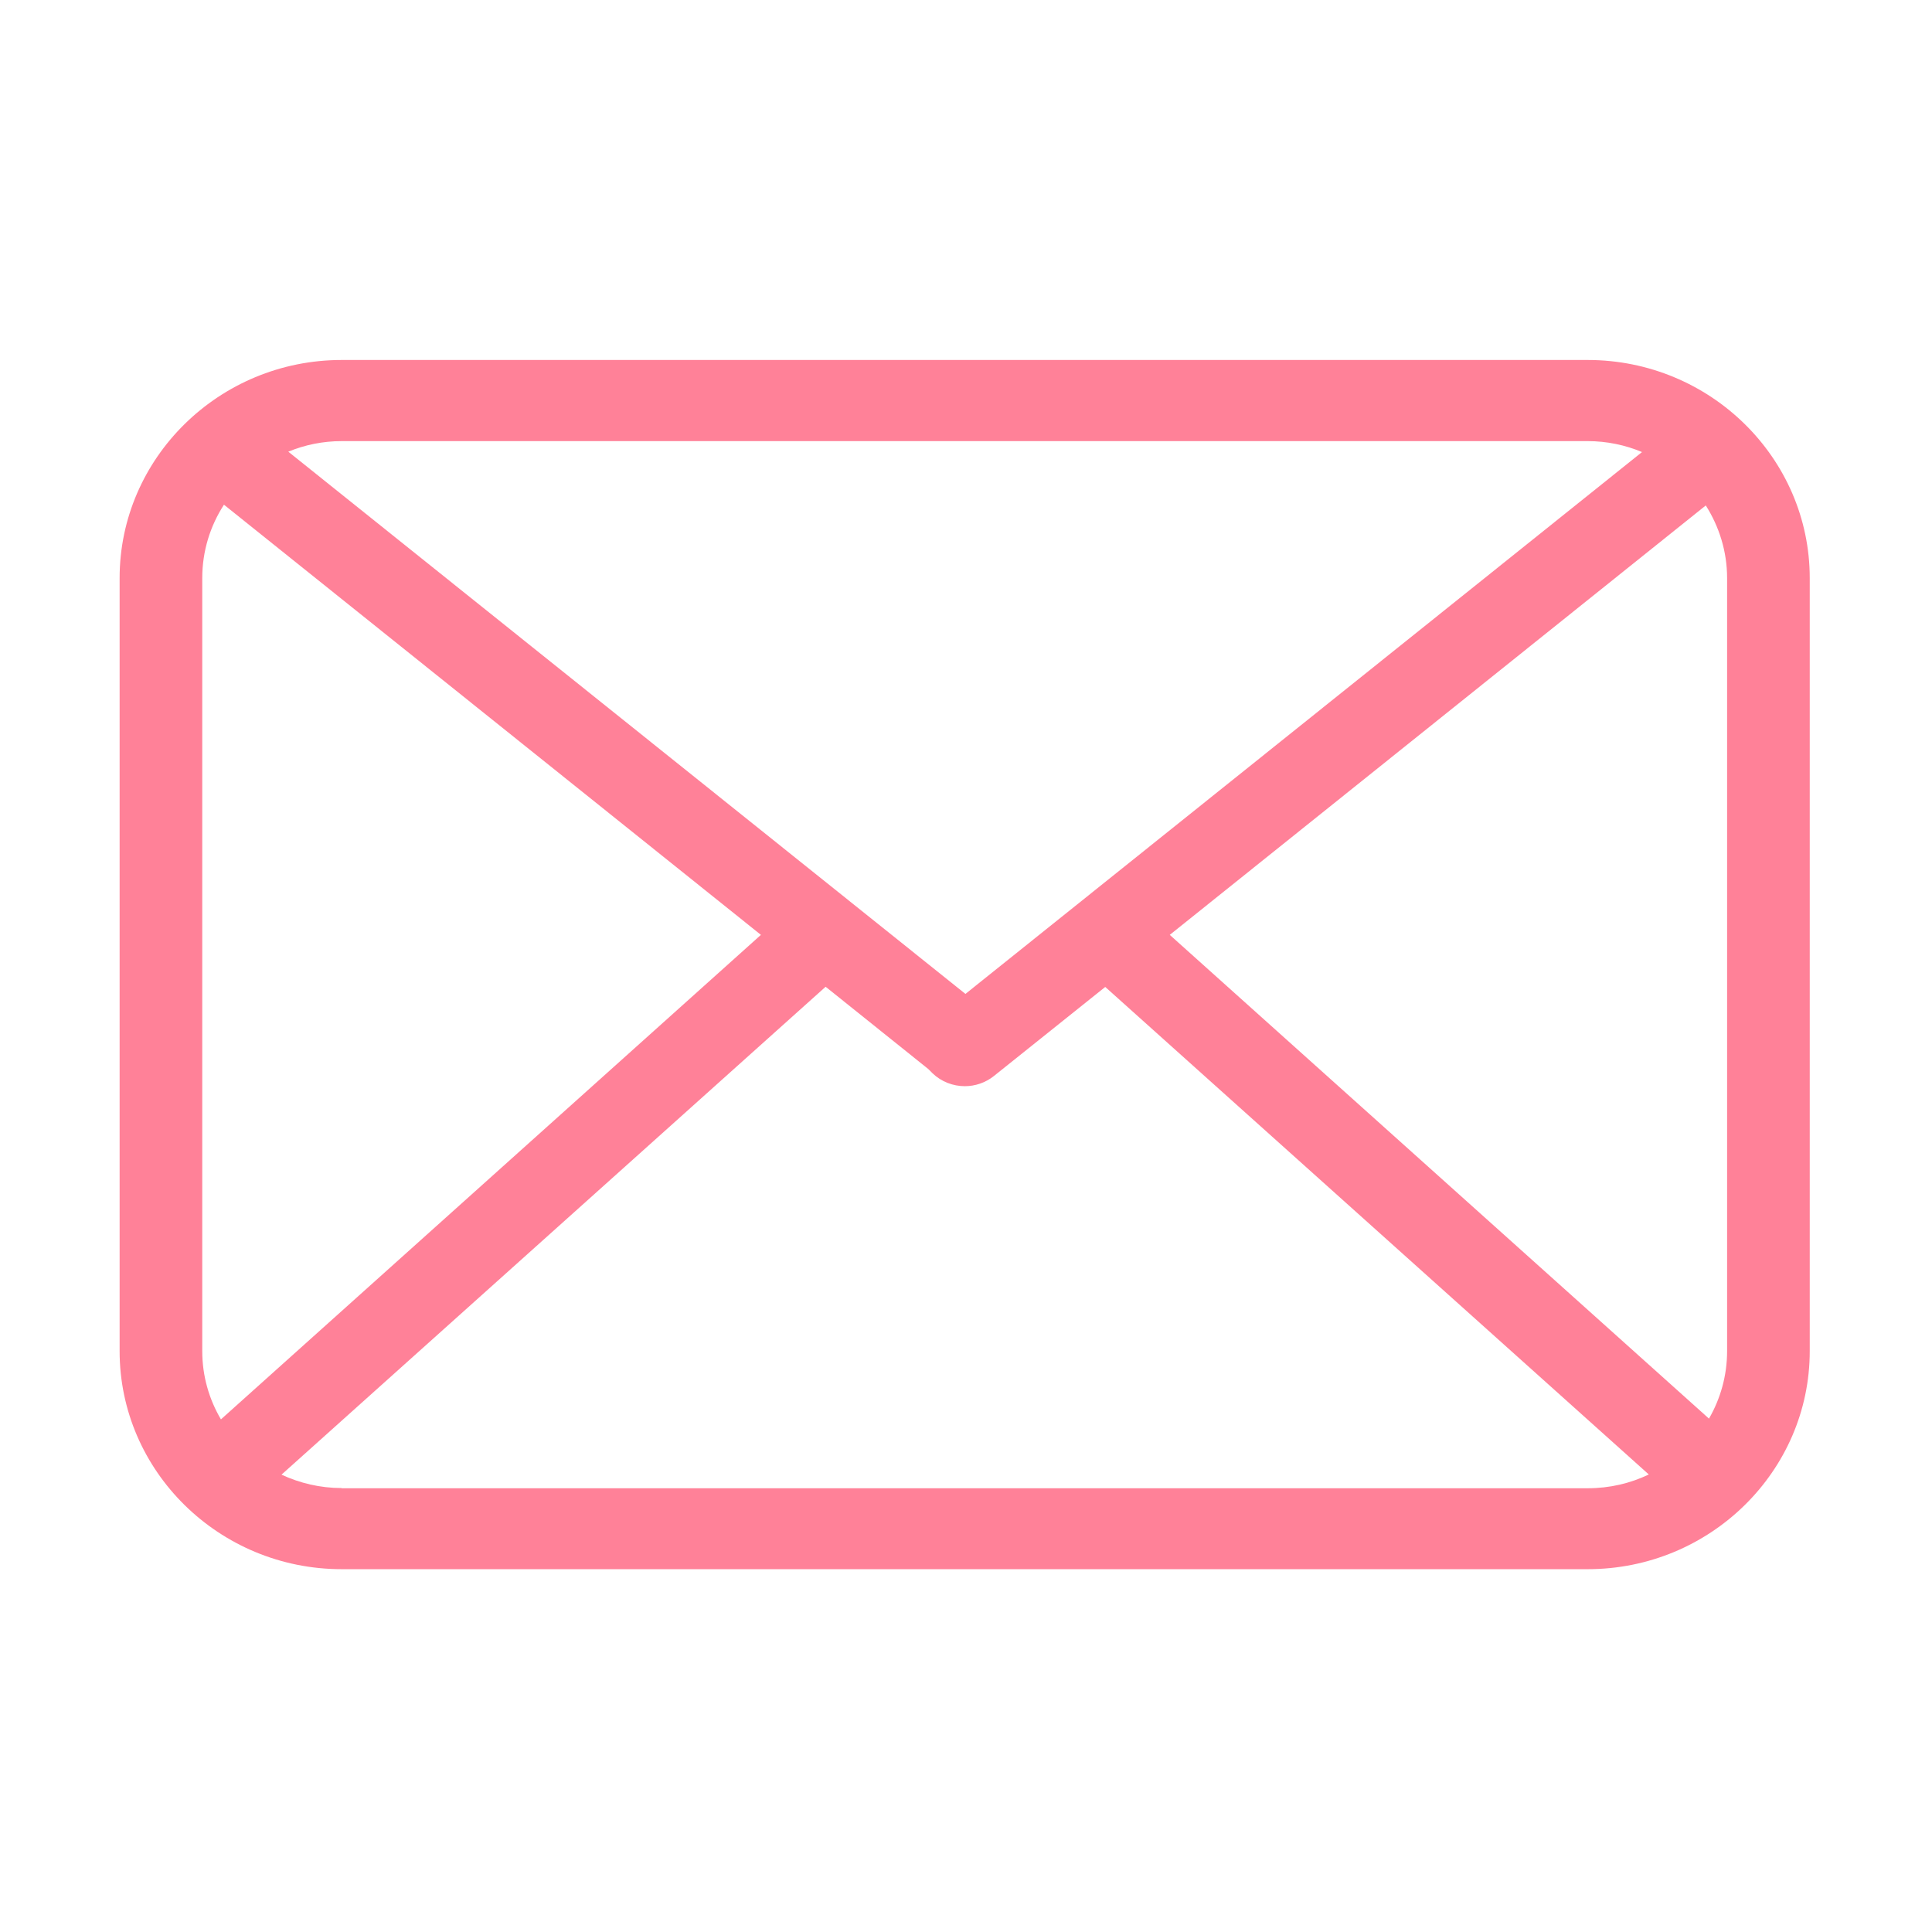
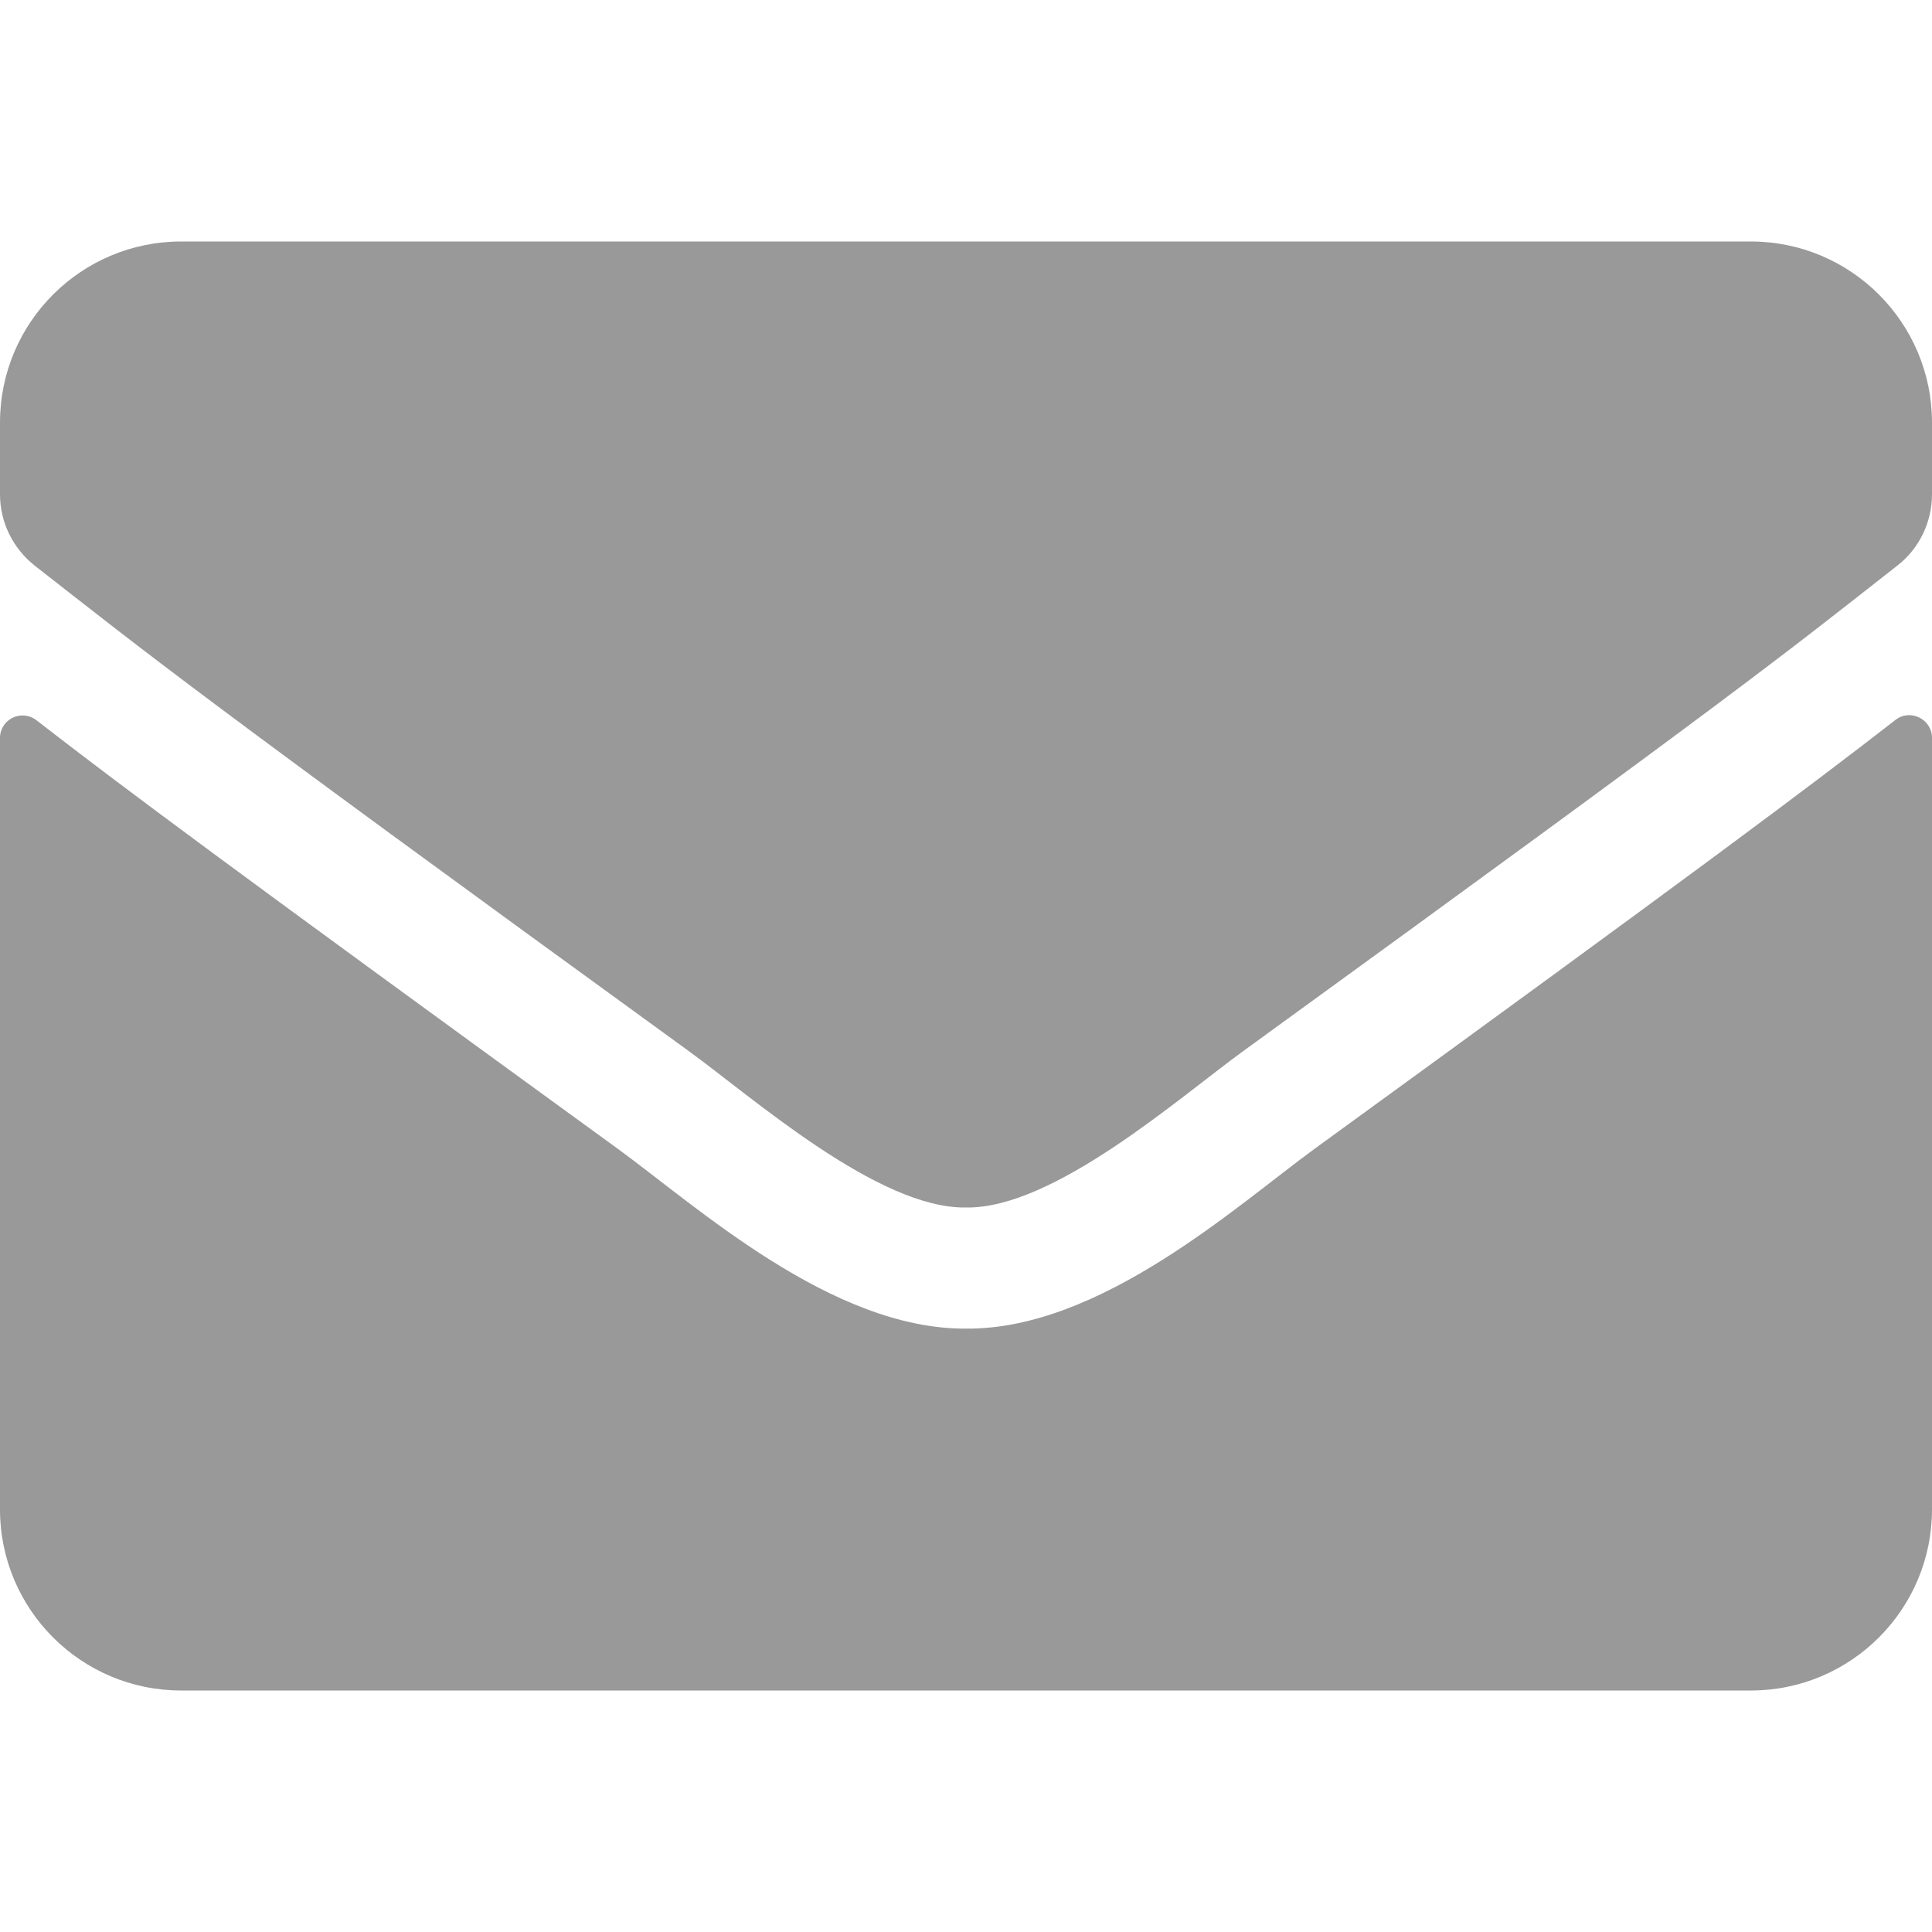
- <svg xmlns="http://www.w3.org/2000/svg" t="1543633667311" class="icon" style="" viewBox="0 0 1024 1024" version="1.1" p-id="6933" width="200" height="200">
-   <defs>
-     <style type="text/css" />
-   </defs>
-   <path d="M841.5 190.8H181.1c-64.9 0-117.7 51.9-117.7 115.6v409.7c0 63.7 52.8 115.6 117.7 115.6h660.4c64.9 0 117.7-51.9 117.7-115.6V306.4c0-63.7-52.8-115.6-117.7-115.6zM620 495.5l284.1-227.6c7.1 11.2 11.3 24.4 11.3 38.5v409.7c0 13-3.5 25.2-9.6 35.8L620 495.5z m221.5-261.7c10.2 0 20 2.1 28.8 5.8L511.7 526.8 152.8 239.4c8.7-3.6 18.3-5.6 28.3-5.6h660.4zM117.1 752.3c-6.3-10.7-9.9-23-9.9-36.2V306.4c0-14.3 4.2-27.6 11.5-38.9l284.6 228-286.2 256.8z m64 36.4c-11.4 0-22.2-2.6-31.9-7.1L437.6 523l54.4 43.6 1.1 1.1 1.2 1.2c4.7 4.5 10.9 6.8 17.1 6.8 5.4 0 10.9-1.8 15.4-5.4l59-47.2 288.1 258.4c-9.8 4.7-20.7 7.3-32.3 7.3H181.1z" p-id="6934" fill="#ff8198" />
+ <svg xmlns="http://www.w3.org/2000/svg" color="#999" aria-hidden="true" focusable="false" data-prefix="fas" data-icon="envelope" class="svg-inline--fa fa-envelope fa-w-16" role="img" viewBox="0 0 512 512">
+   <path fill="currentColor" d="M502.3 190.8c3.9-3.1 9.7-.2 9.7 4.7V400c0 26.5-21.5 48-48 48H48c-26.5 0-48-21.5-48-48V195.6c0-5 5.7-7.8 9.7-4.7 22.4 17.4 52.1 39.5 154.1 113.6 21.1 15.4 56.7 47.8 92.2 47.6 35.7.3 72-32.8 92.3-47.6 102-74.1 131.6-96.3 154-113.7zM256 320c23.2.4 56.6-29.2 73.4-41.4 132.7-96.3 142.8-104.7 173.4-128.7 5.8-4.5 9.2-11.5 9.2-18.9v-19c0-26.5-21.5-48-48-48H48C21.5 64 0 85.5 0 112v19c0 7.4 3.4 14.3 9.2 18.9 30.6 23.9 40.7 32.4 173.4 128.7 16.8 12.2 50.2 41.8 73.4 41.4z" />
</svg>
